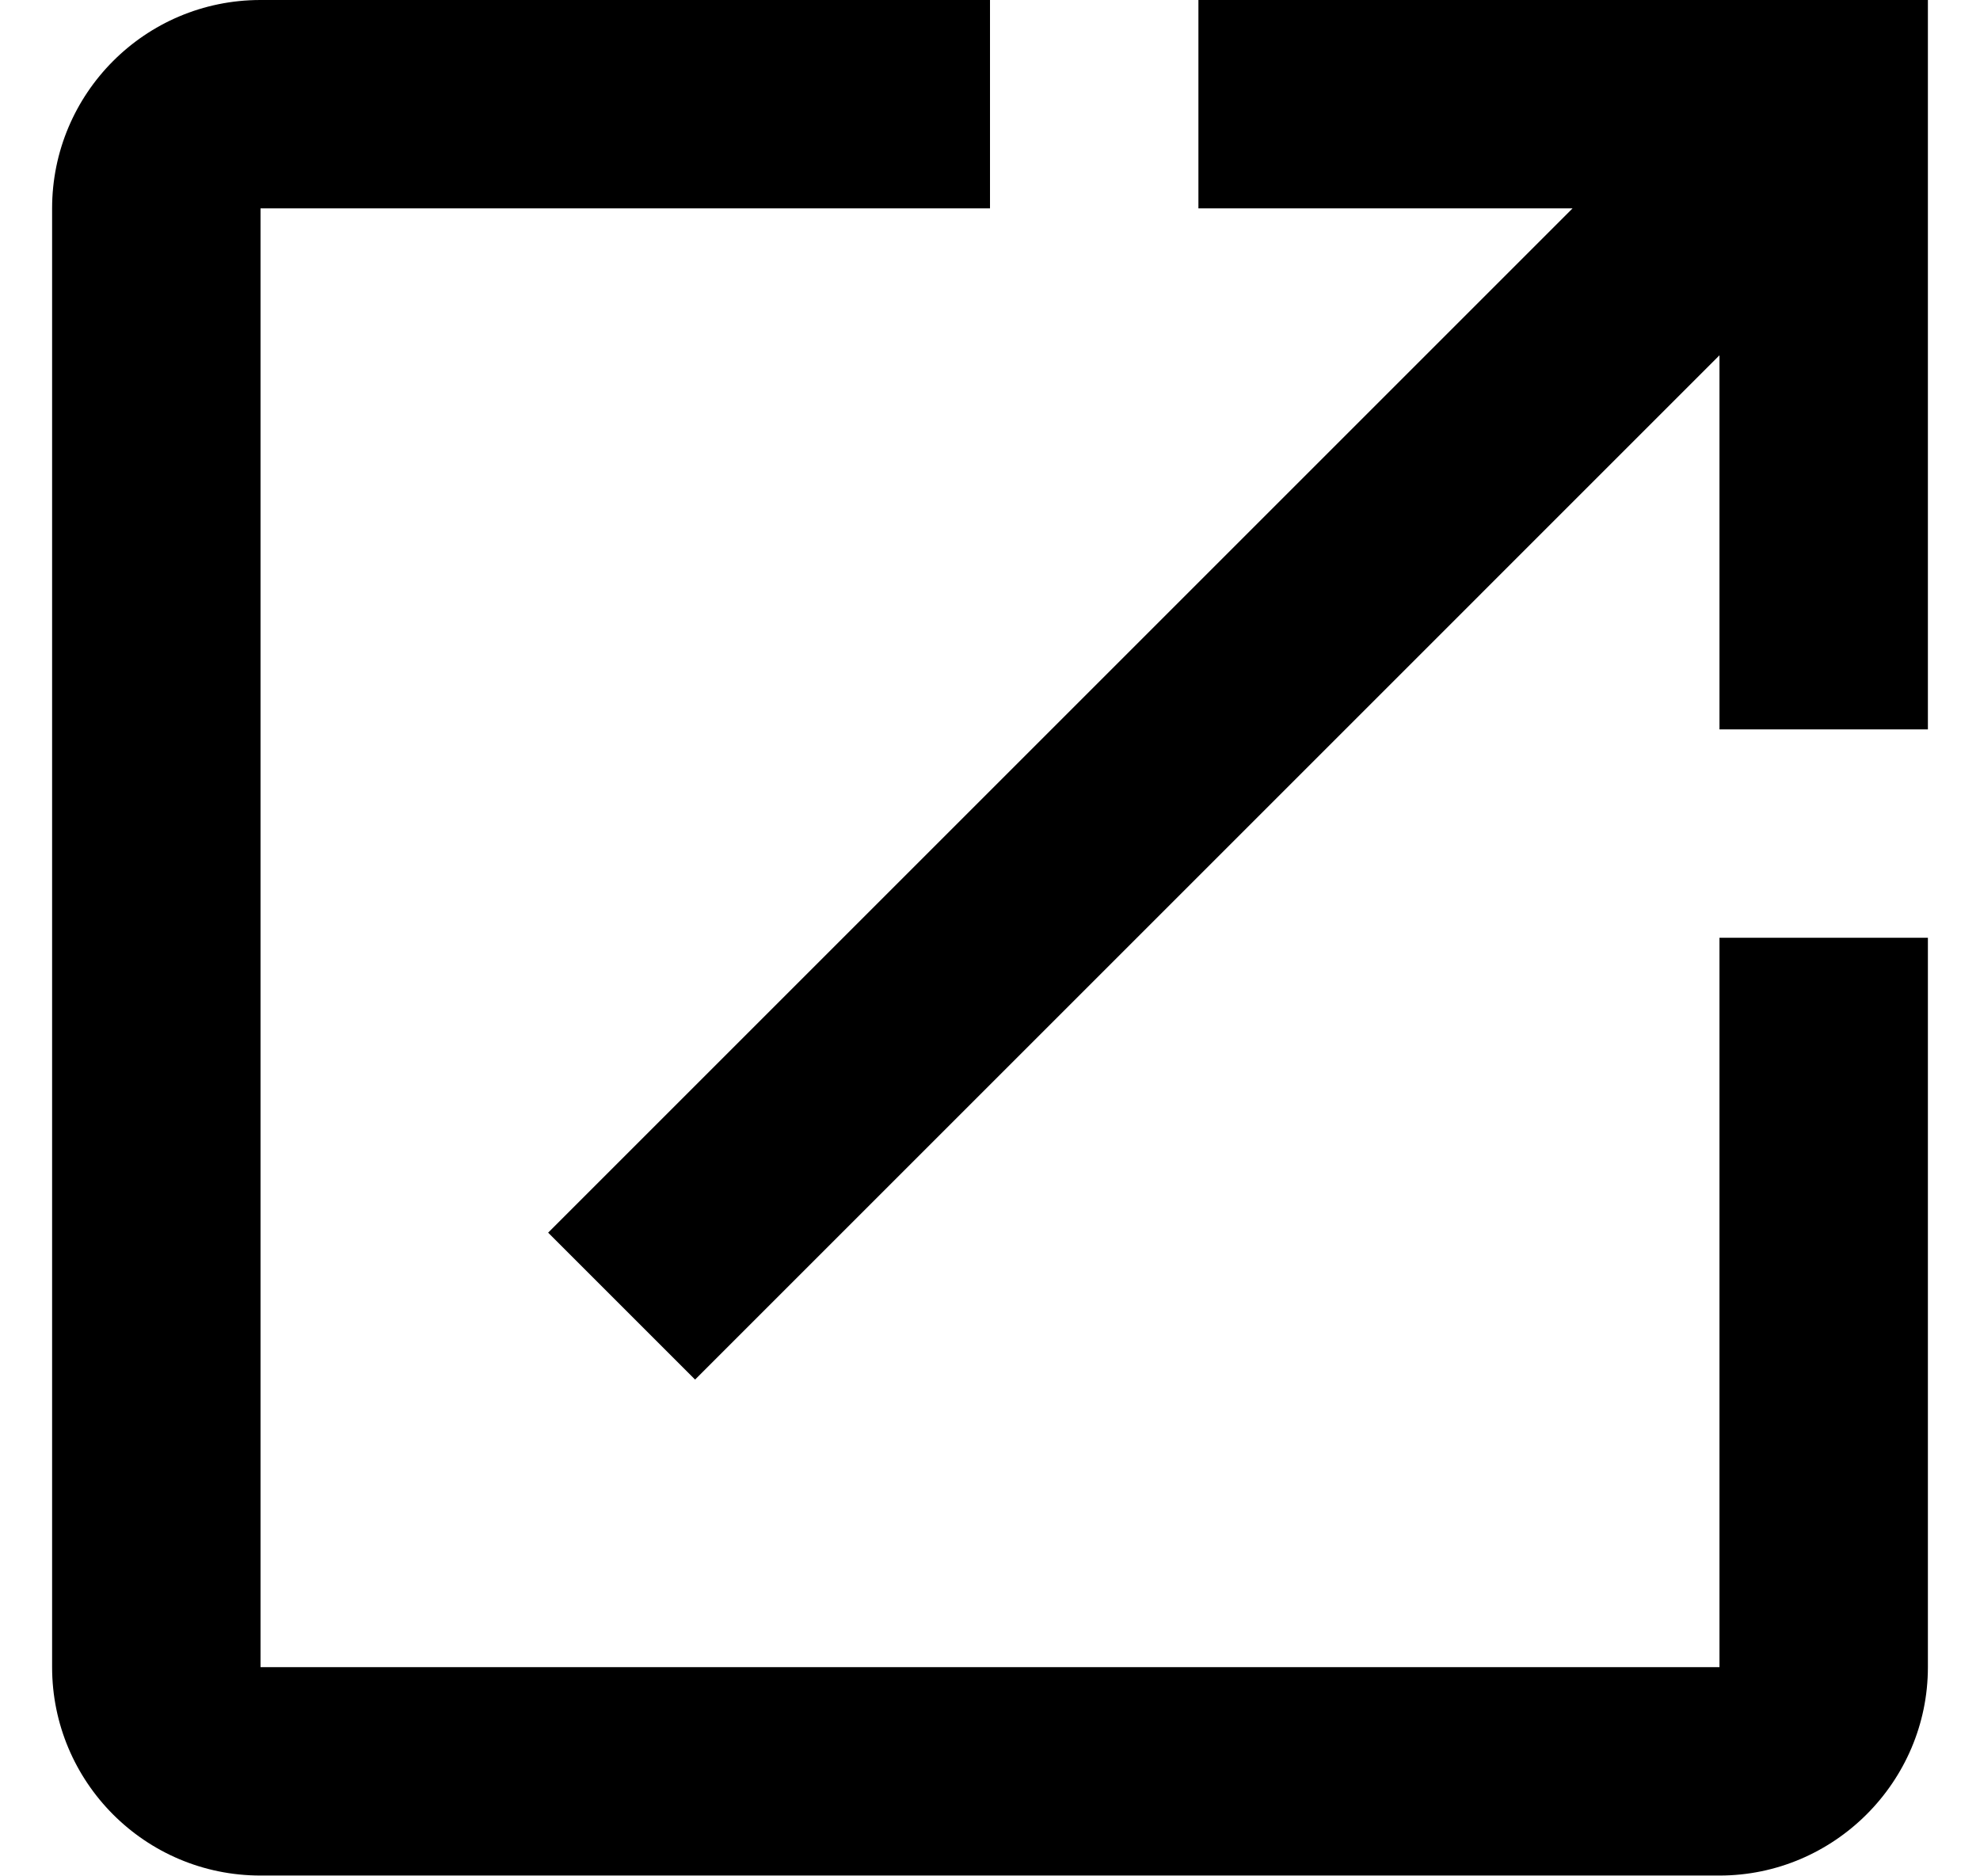
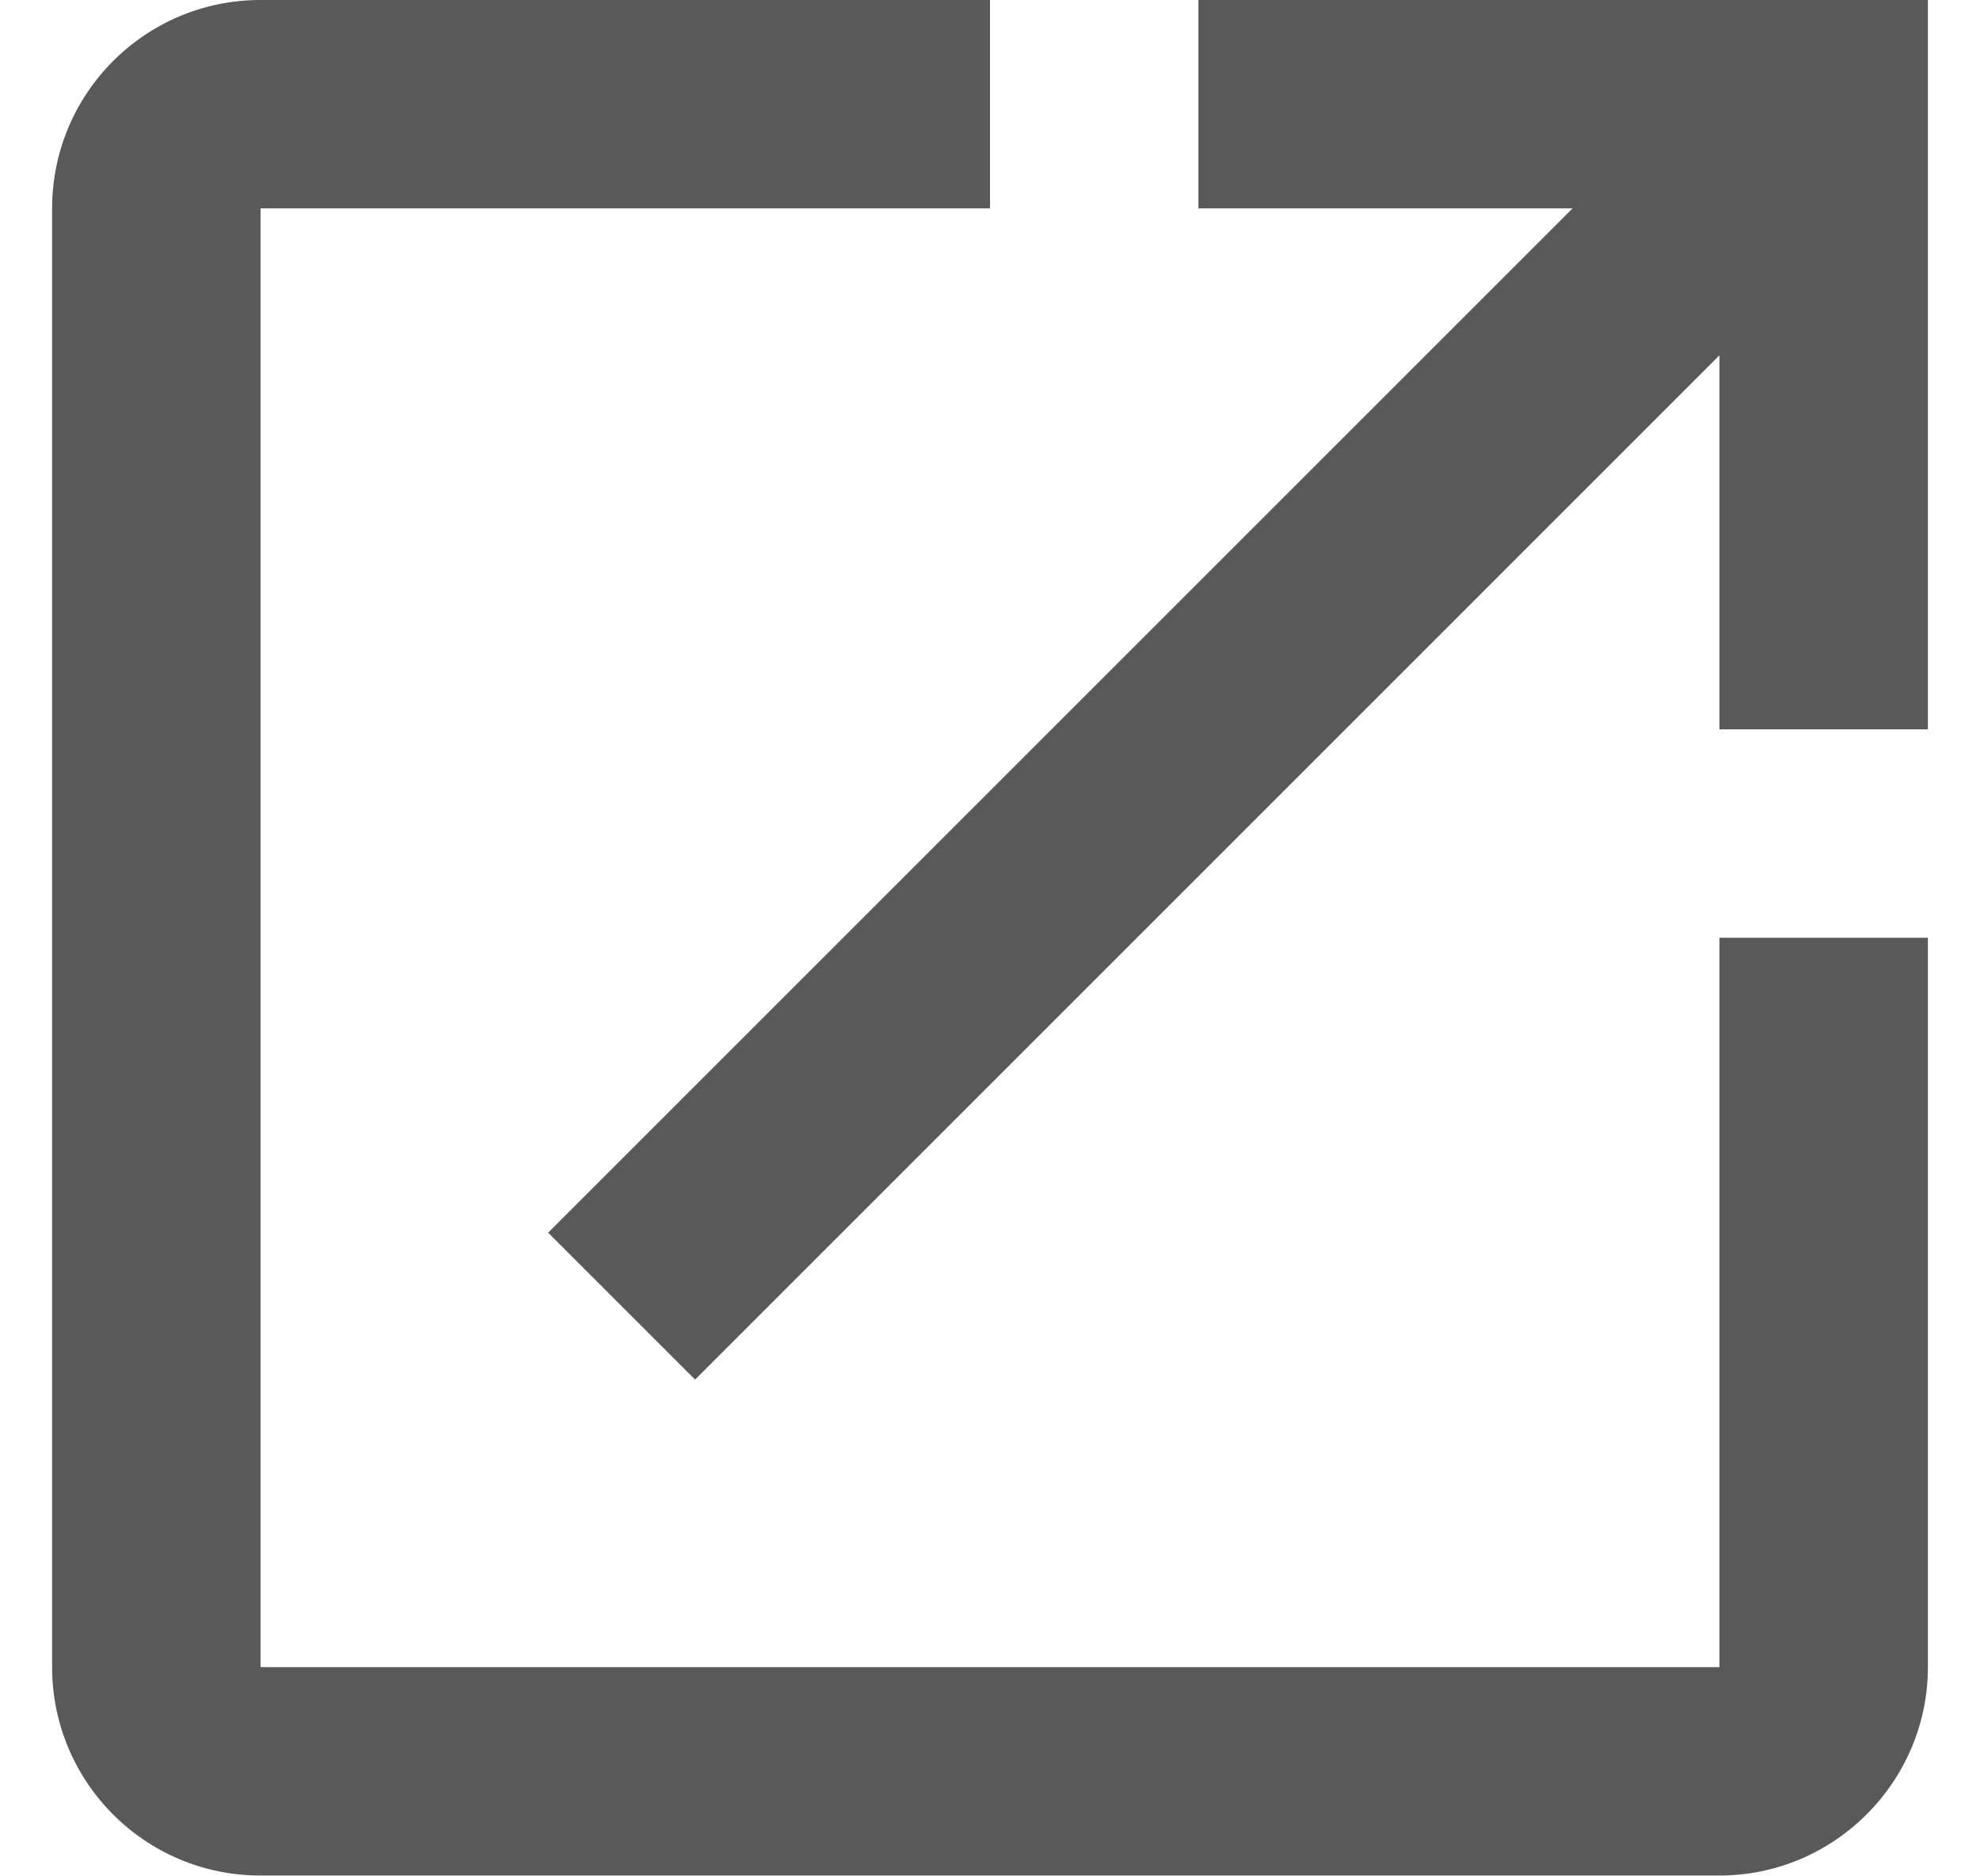
<svg xmlns="http://www.w3.org/2000/svg" width="19" height="18" viewBox="0 0 19 18" fill="none">
-   <path d="M16.5 16H2.5V2H9.5V0H2.5C1.39 0 0.5 0.9 0.5 2V16C0.5 17.1 1.39 18 2.5 18H16.5C17.6 18 18.5 17.1 18.5 16V9H16.5V16ZM11.5 0V2H15.09L5.26 11.83L6.67 13.24L16.5 3.41V7H18.5V0H11.5Z" fill="black" />
+   <path d="M16.5 16H2.5V2H9.5V0H2.5C1.39 0 0.5 0.9 0.5 2V16C0.5 17.1 1.39 18 2.5 18H16.5C17.6 18 18.5 17.1 18.5 16V9H16.5V16ZM11.5 0V2H15.09L5.26 11.83L6.67 13.24L16.5 3.41V7H18.5V0H11.5Z" fill="#595959" />
</svg>
